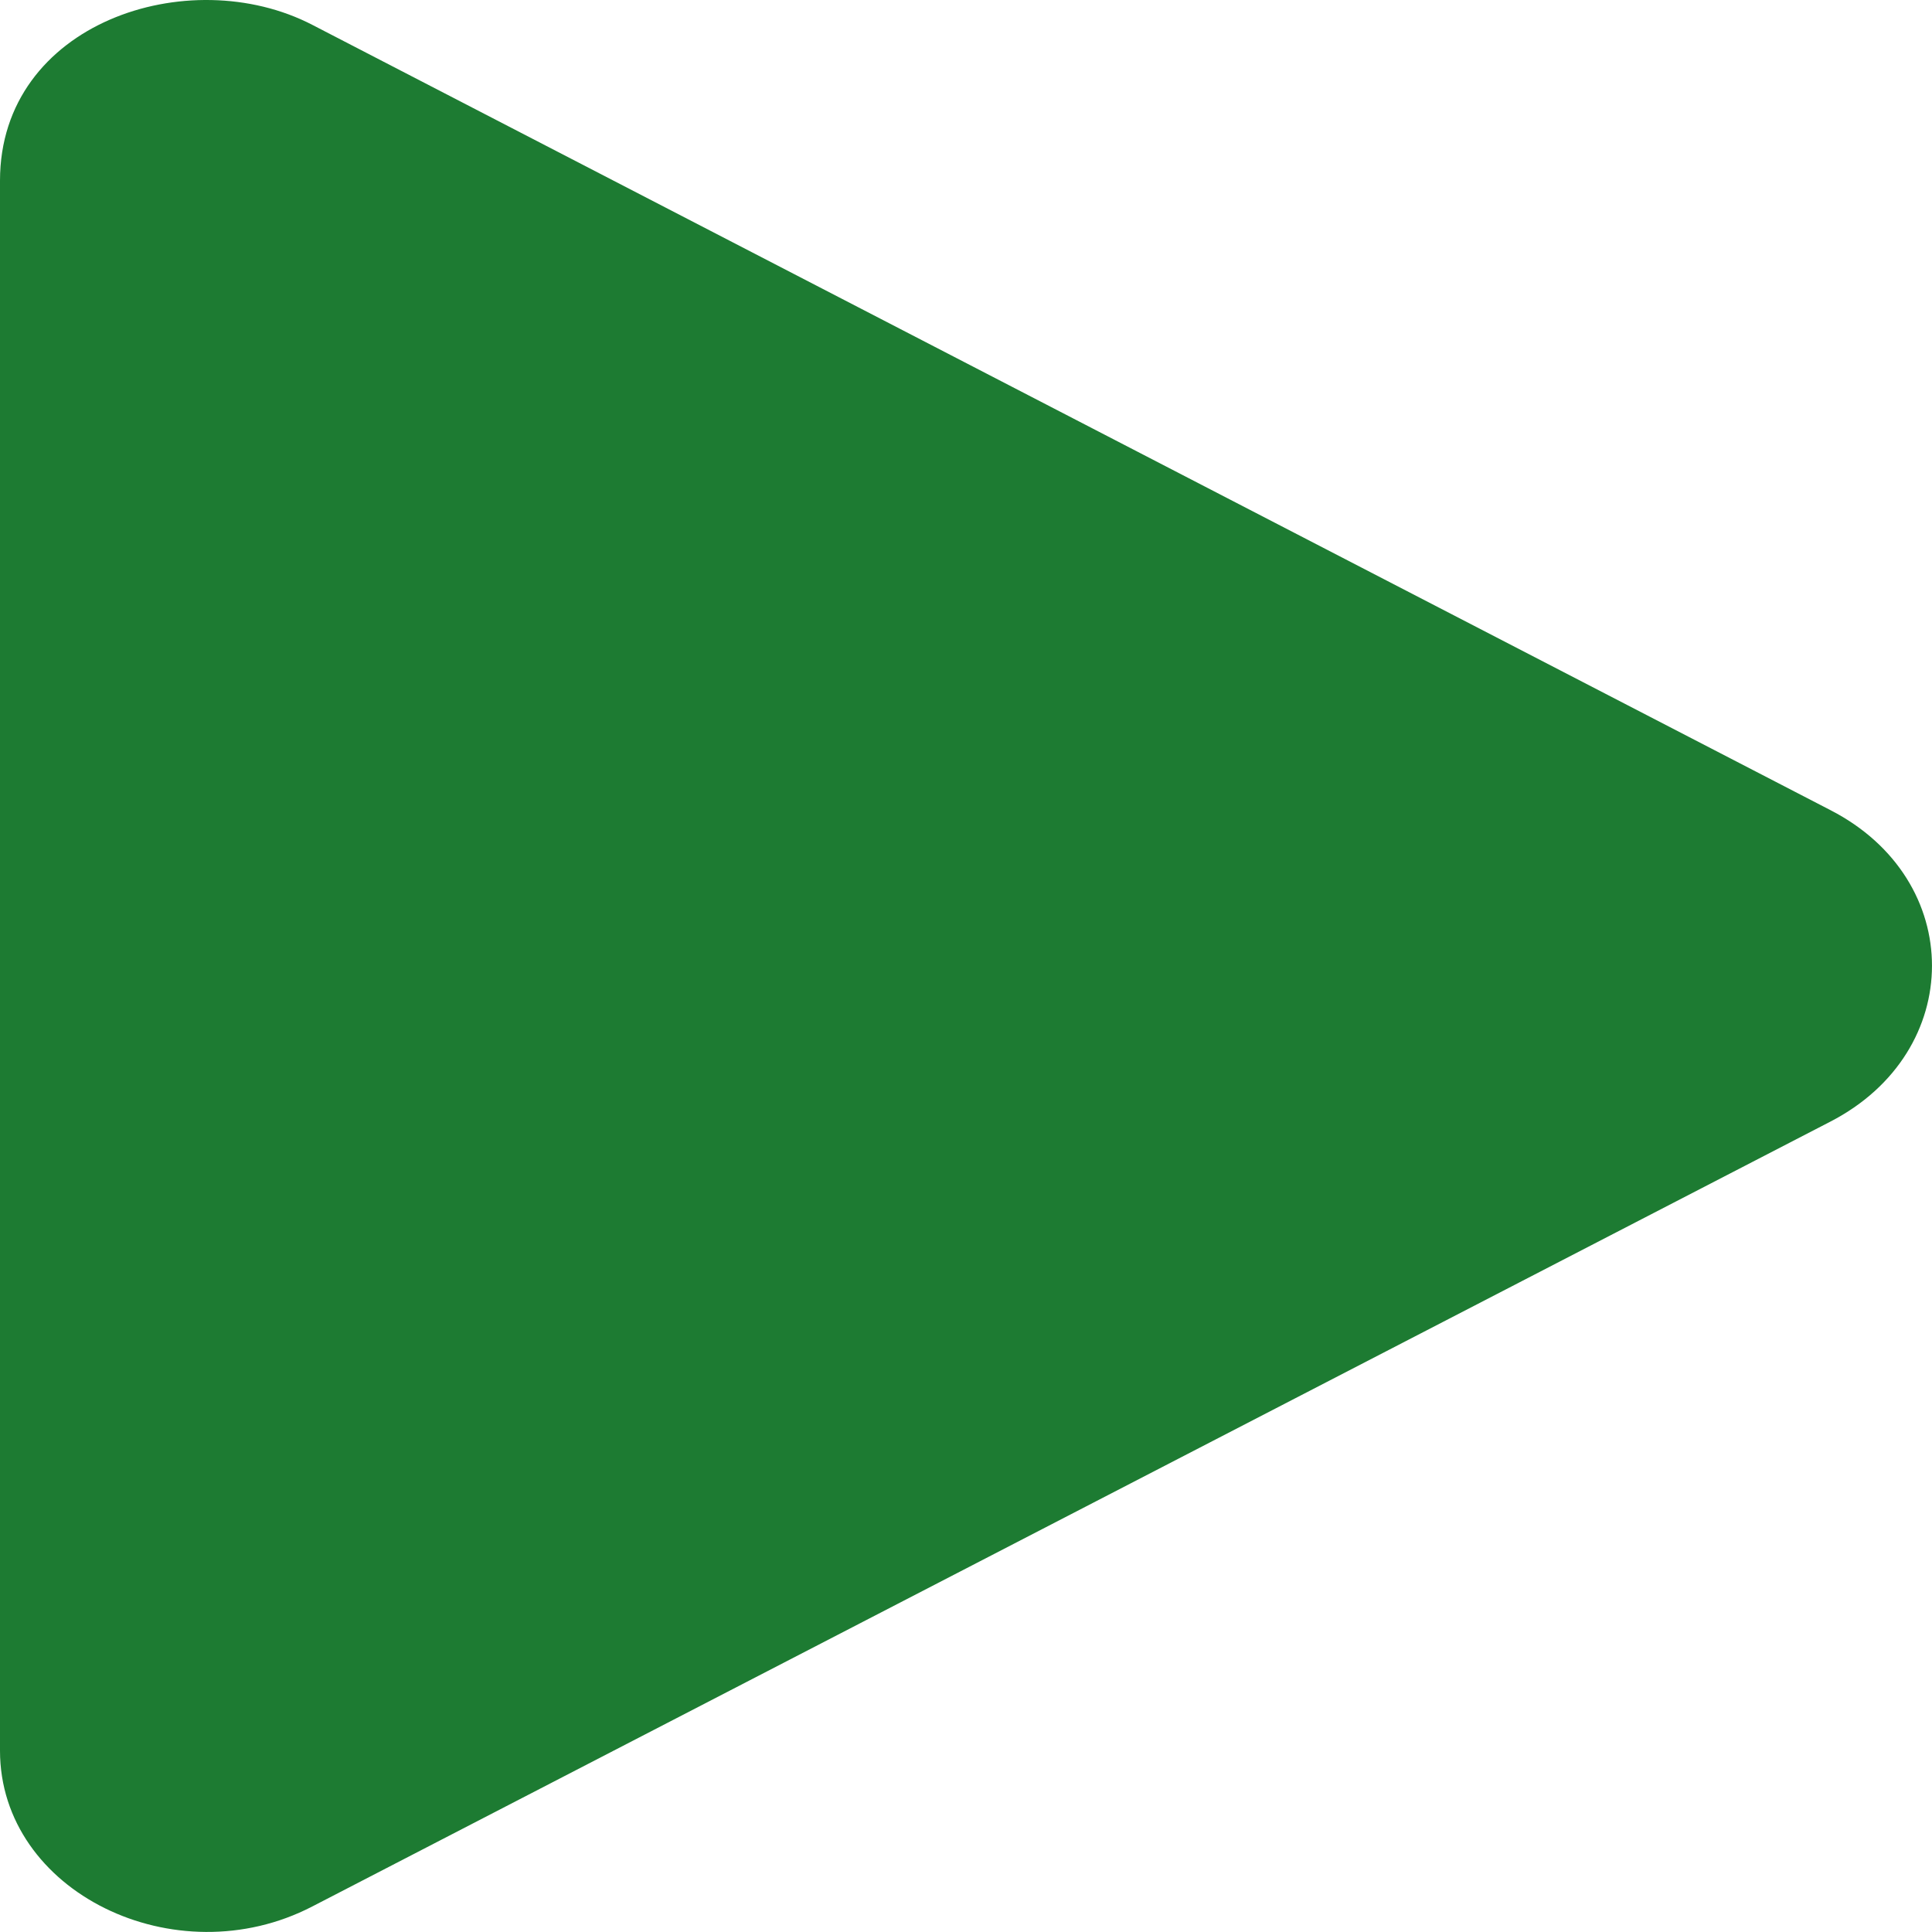
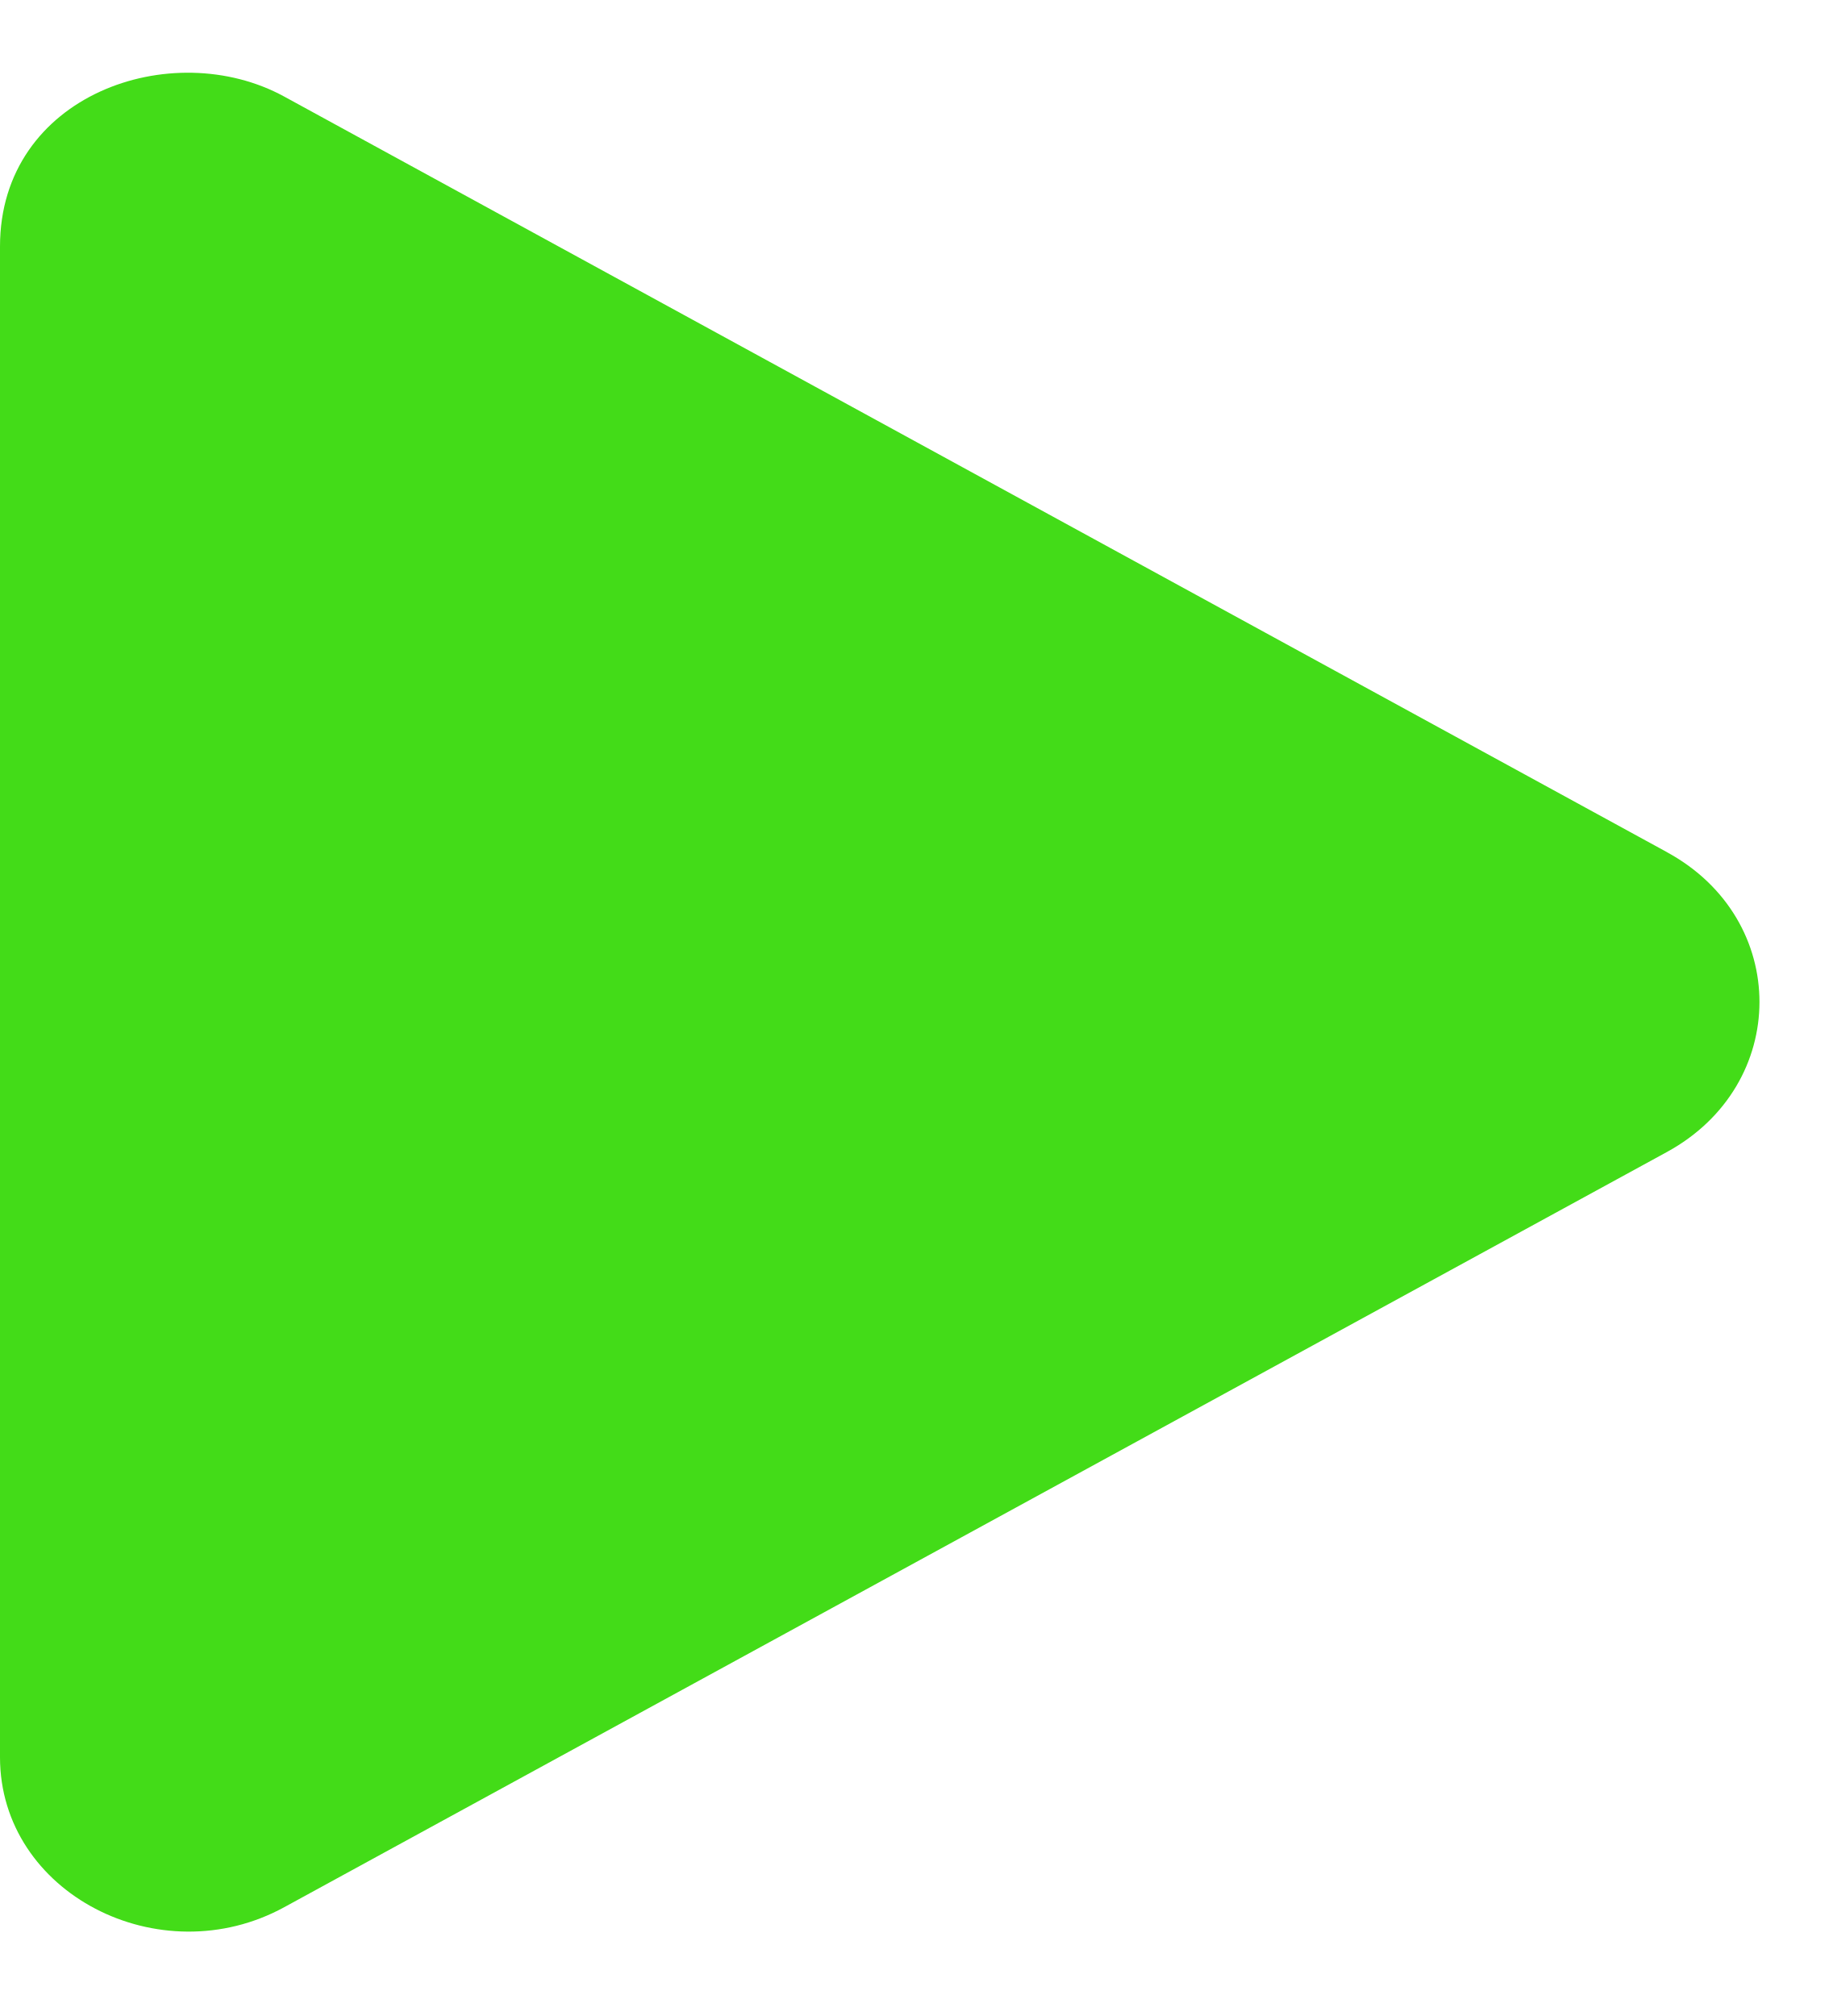
- <svg xmlns="http://www.w3.org/2000/svg" width="14" height="14" viewBox="0 0 14 14" fill="none">
-   <path d="M13.263 5.87L2.263 0.18C1.369 -0.283 0 0.166 0 1.309V12.686C0 13.711 1.272 14.329 2.263 13.815L13.263 8.128C14.244 7.622 14.247 6.375 13.263 5.87Z" fill="#1D7B32" />
+ <svg xmlns="http://www.w3.org/2000/svg" width="20" height="22">
+   <path d="M 18.19 9.299 L 3.102 1.054 C 1.877 0.384 0 1.034 0 2.69 L 0 19.176 C 0 20.661 1.744 21.556 3.103 20.812 L 18.189 12.572 C 19.535 11.838 19.539 10.032 18.189 9.299 Z" fill="rgb(67, 220, 24)" />
</svg>
